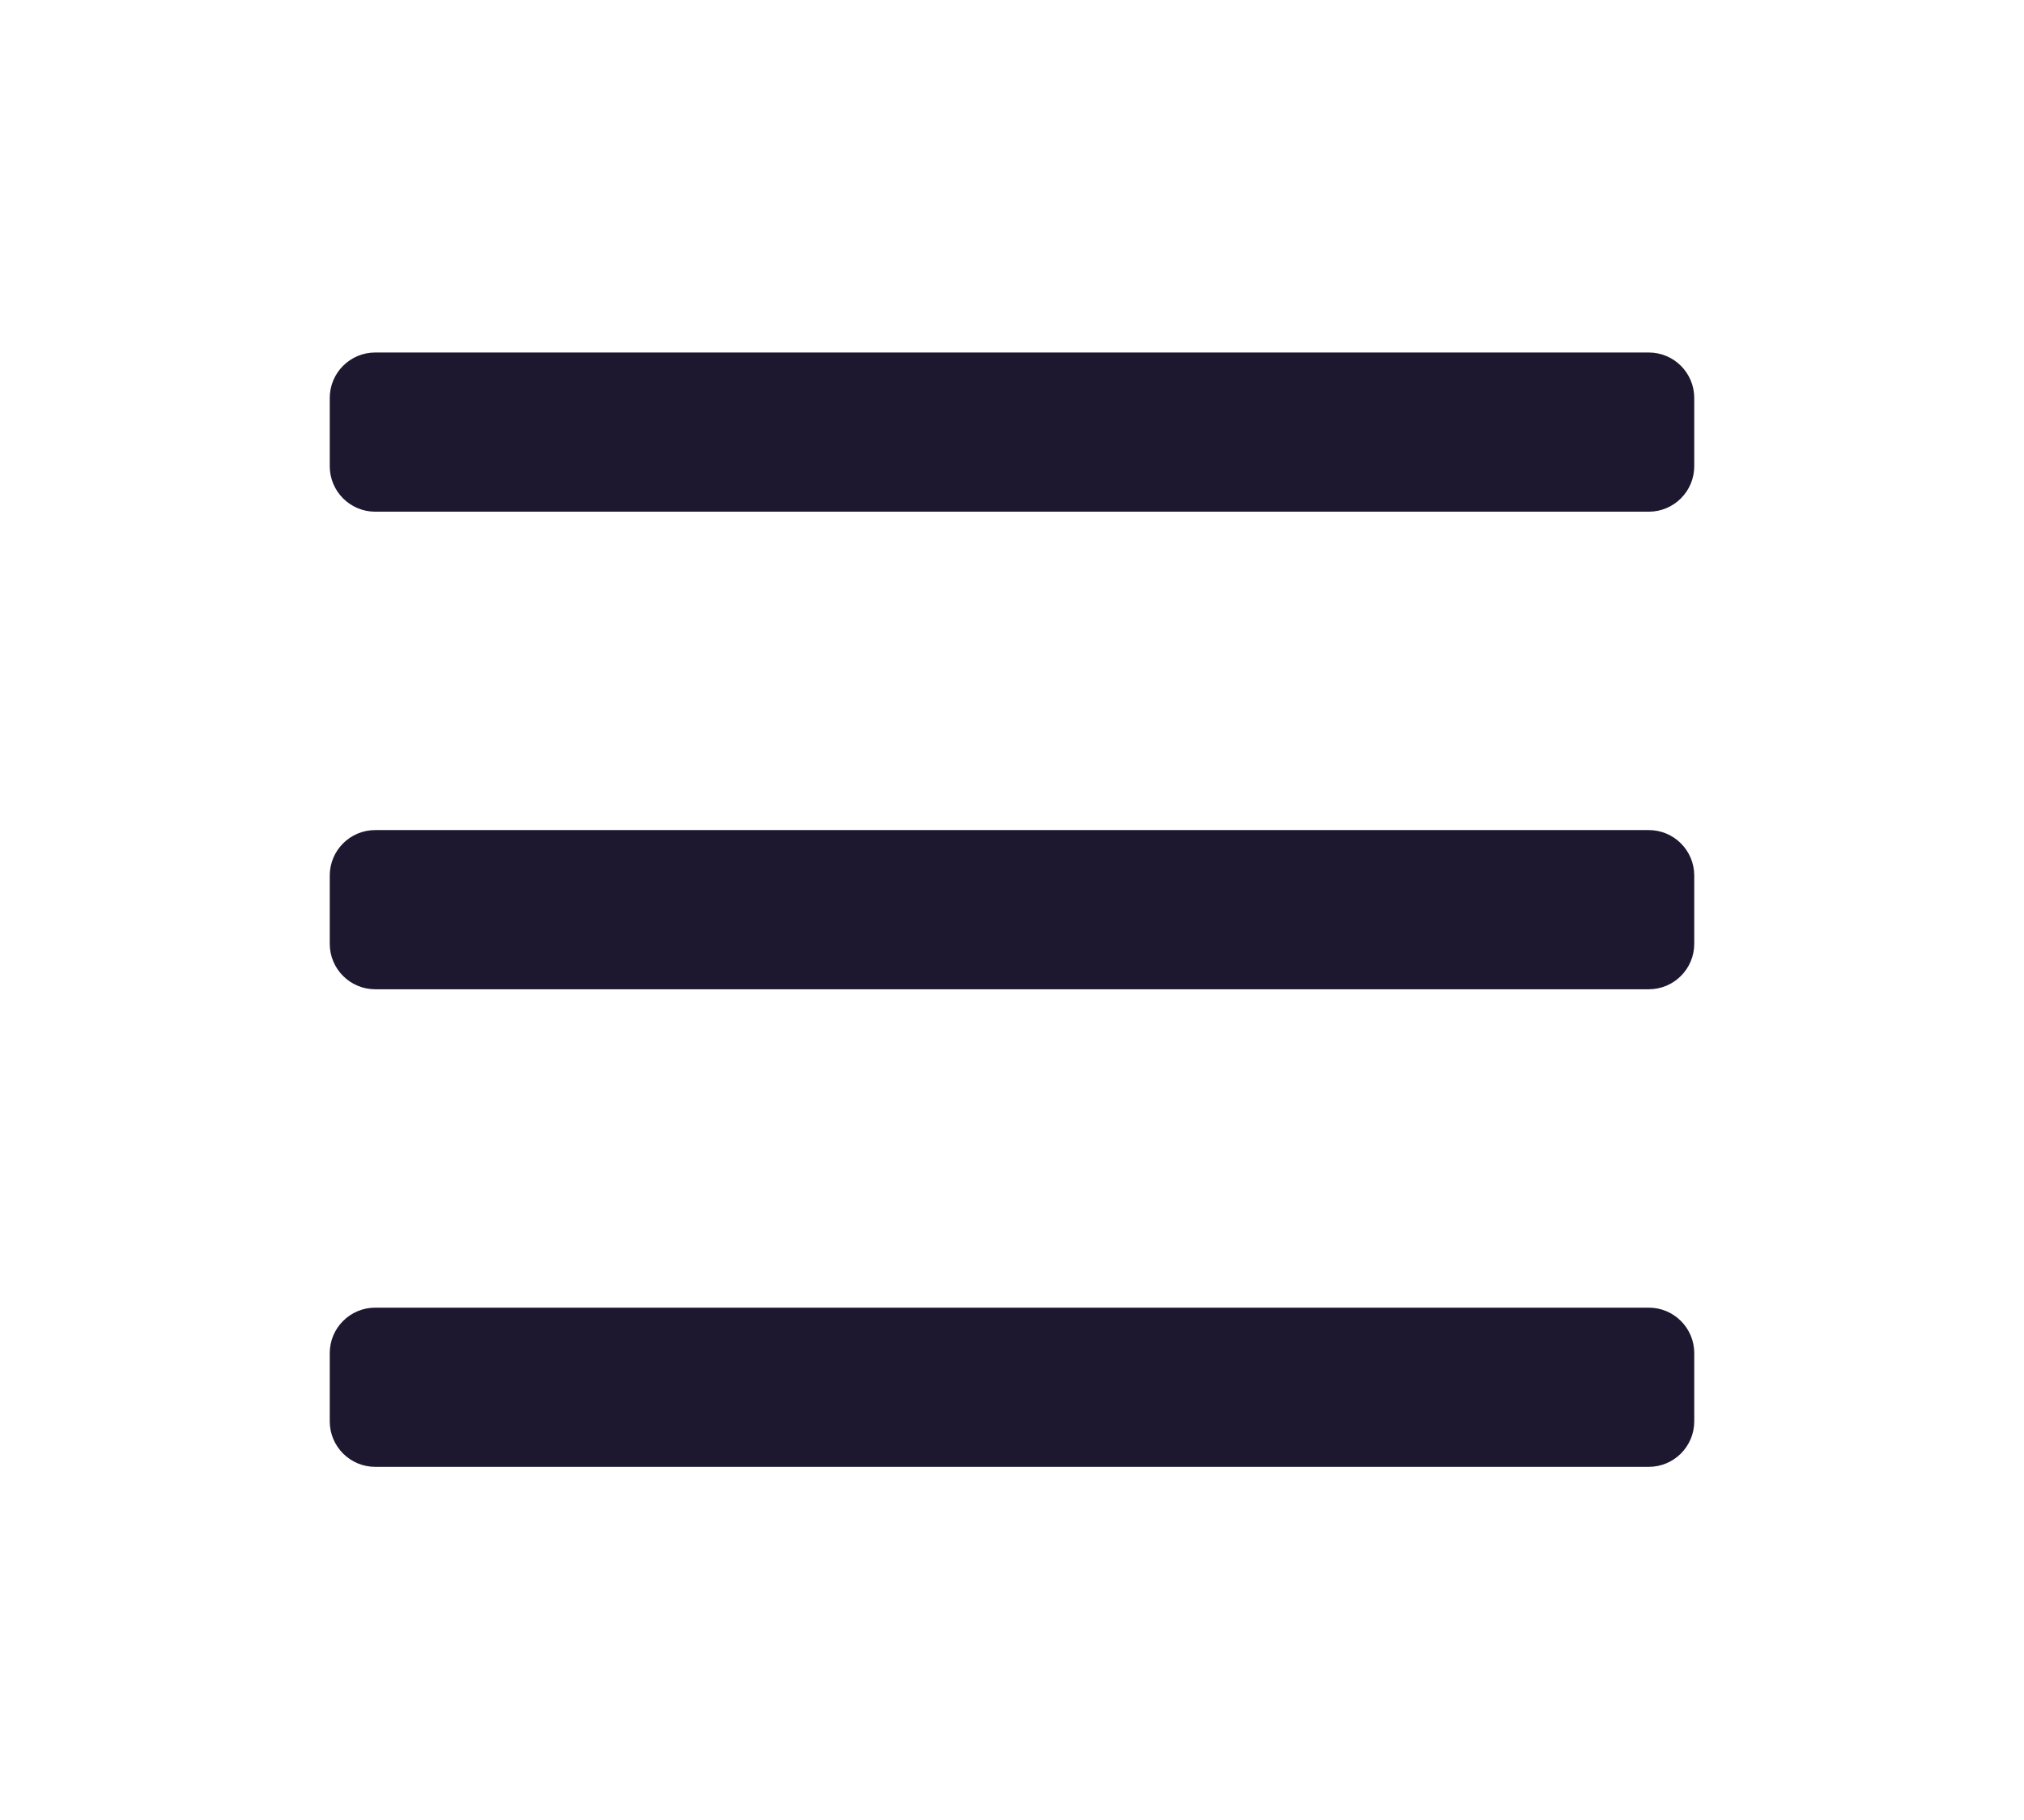
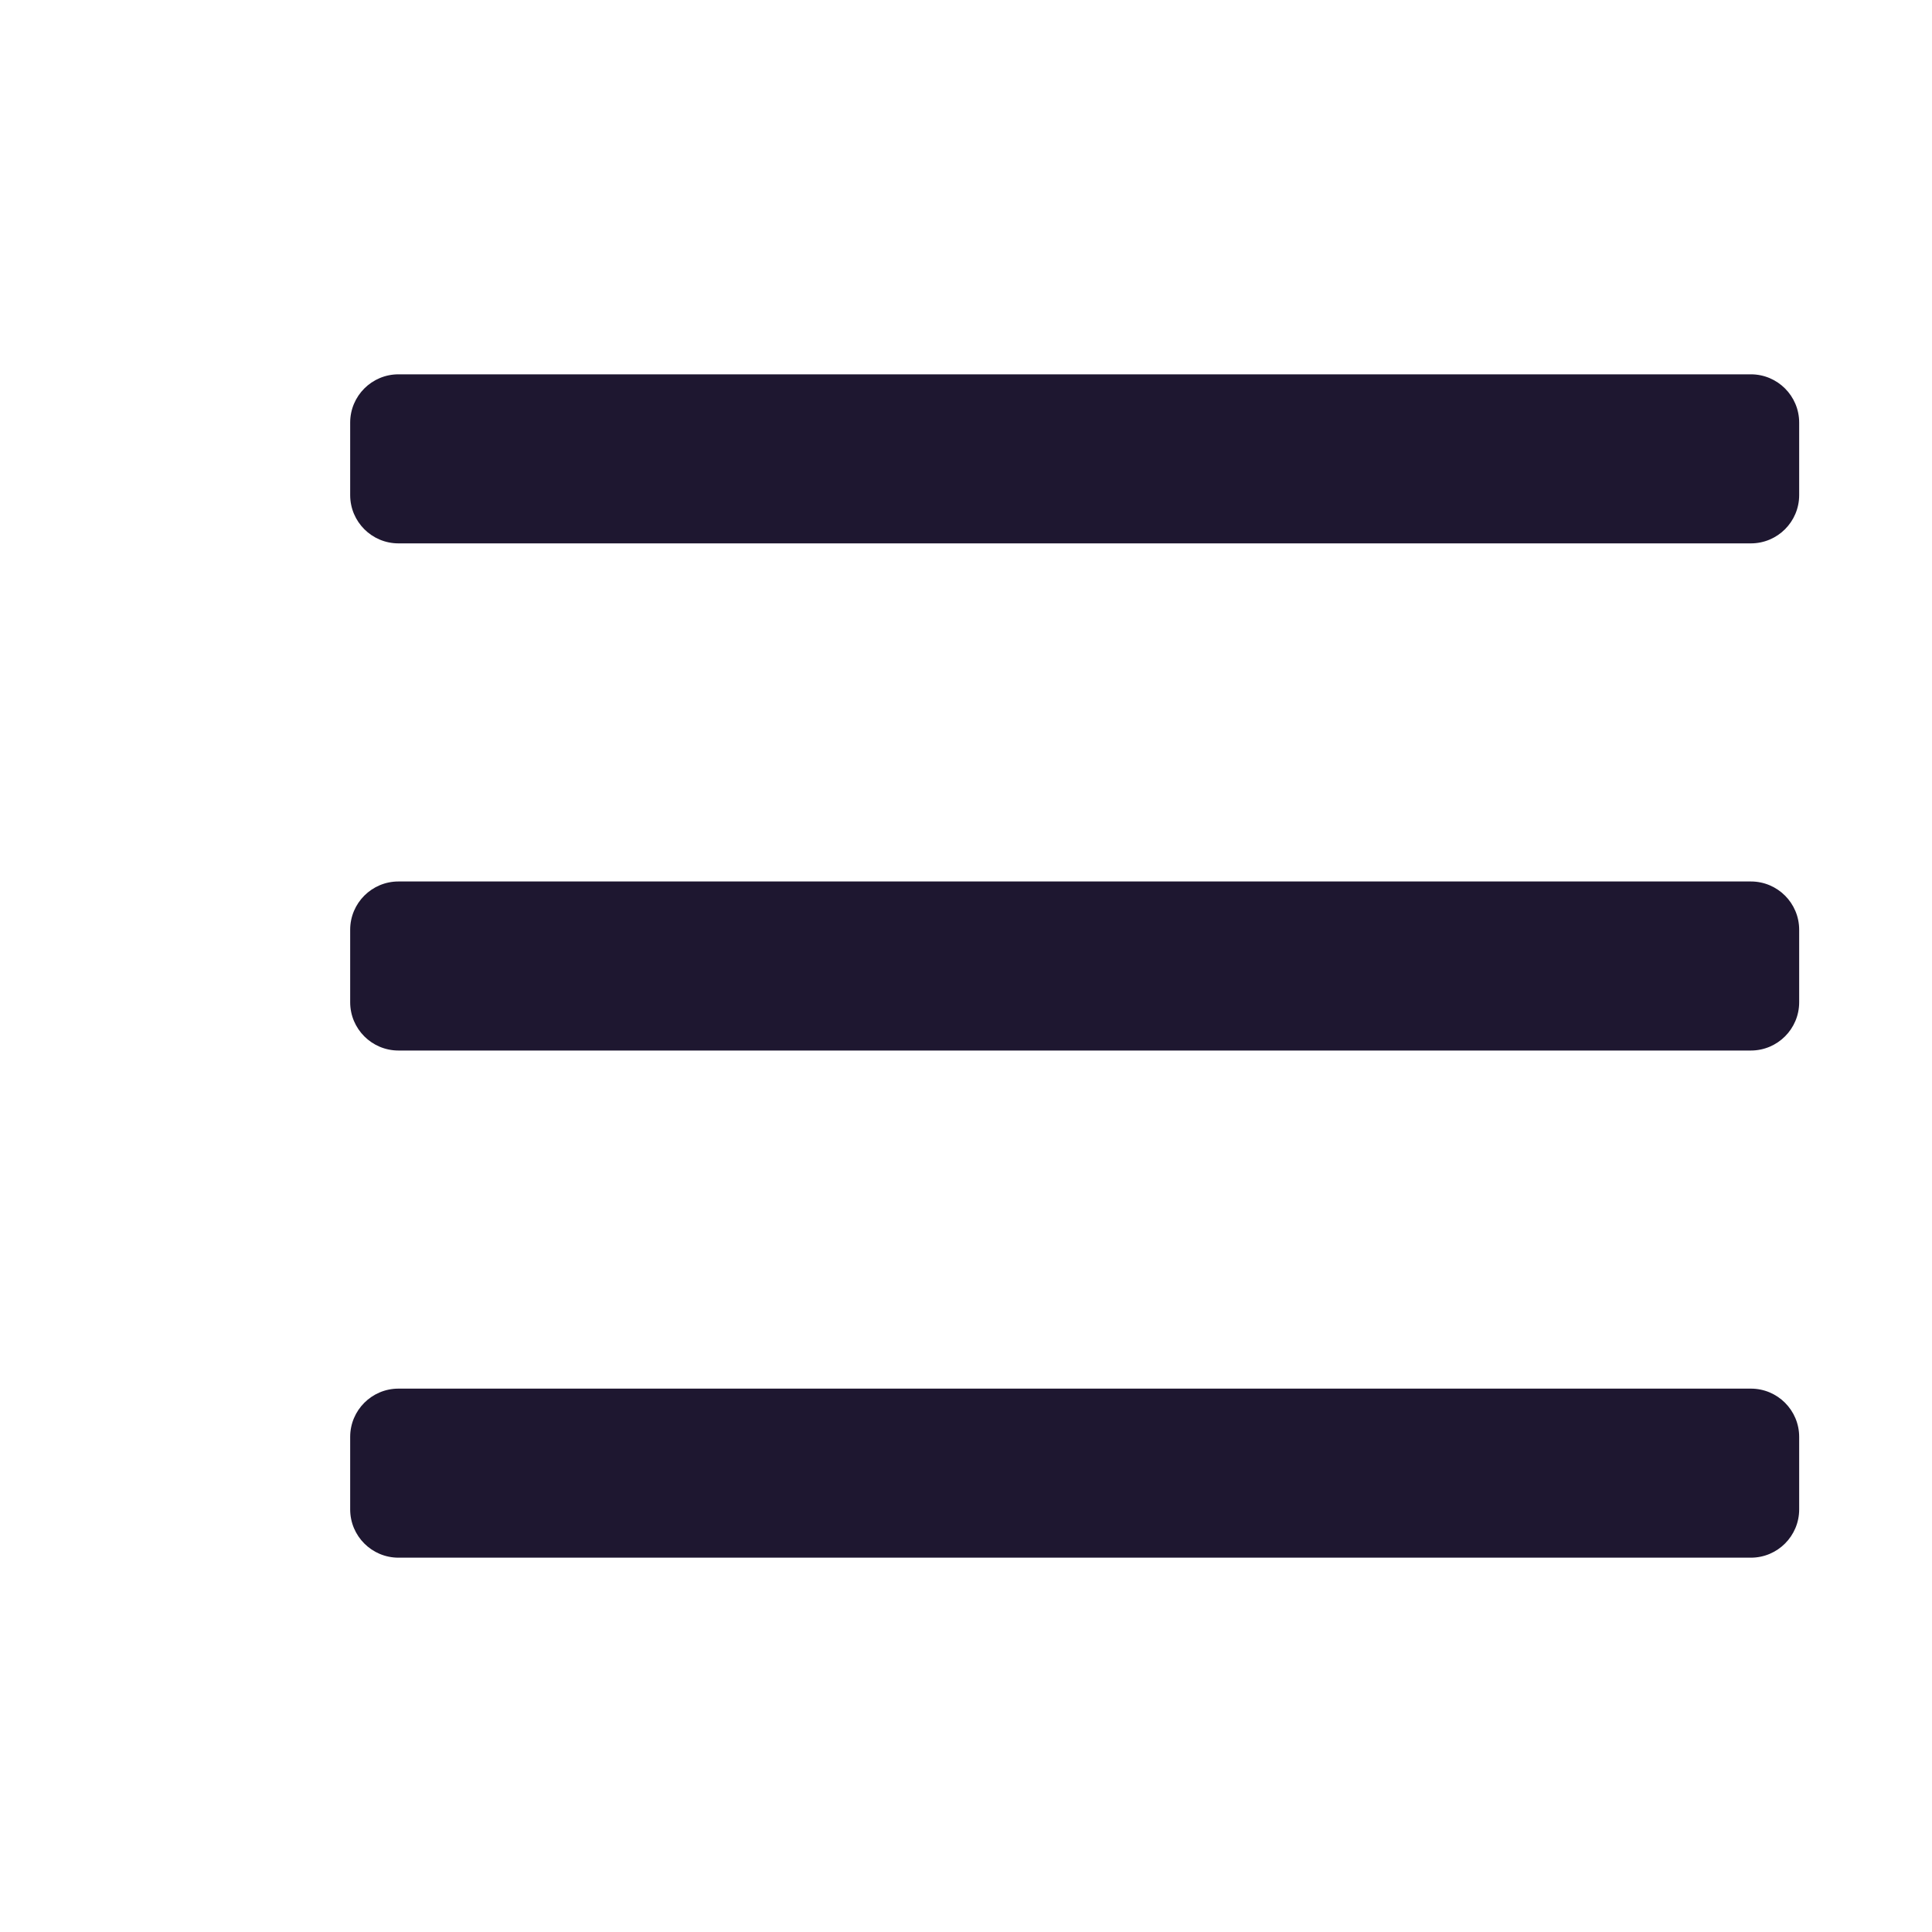
- <svg xmlns="http://www.w3.org/2000/svg" viewBox="0 0 89 80">
+ <svg xmlns="http://www.w3.org/2000/svg" viewBox="0 0 80 80">
  <defs>
    <style>.cls-1{fill:none;}.cls-2{fill:#1e1730;}</style>
  </defs>
  <g id="圖層_2" data-name="圖層 2">
    <g id="圖層_1-2" data-name="圖層 1">
      <rect class="cls-1" width="89" height="80" />
      <rect class="cls-2" x="14.5" y="15.5" width="60" height="7" rx="2" />
      <rect class="cls-2" x="14.5" y="36.5" width="60" height="7" rx="2" />
      <rect class="cls-2" x="14.5" y="57.5" width="60" height="7" rx="2" />
    </g>
  </g>
</svg>
